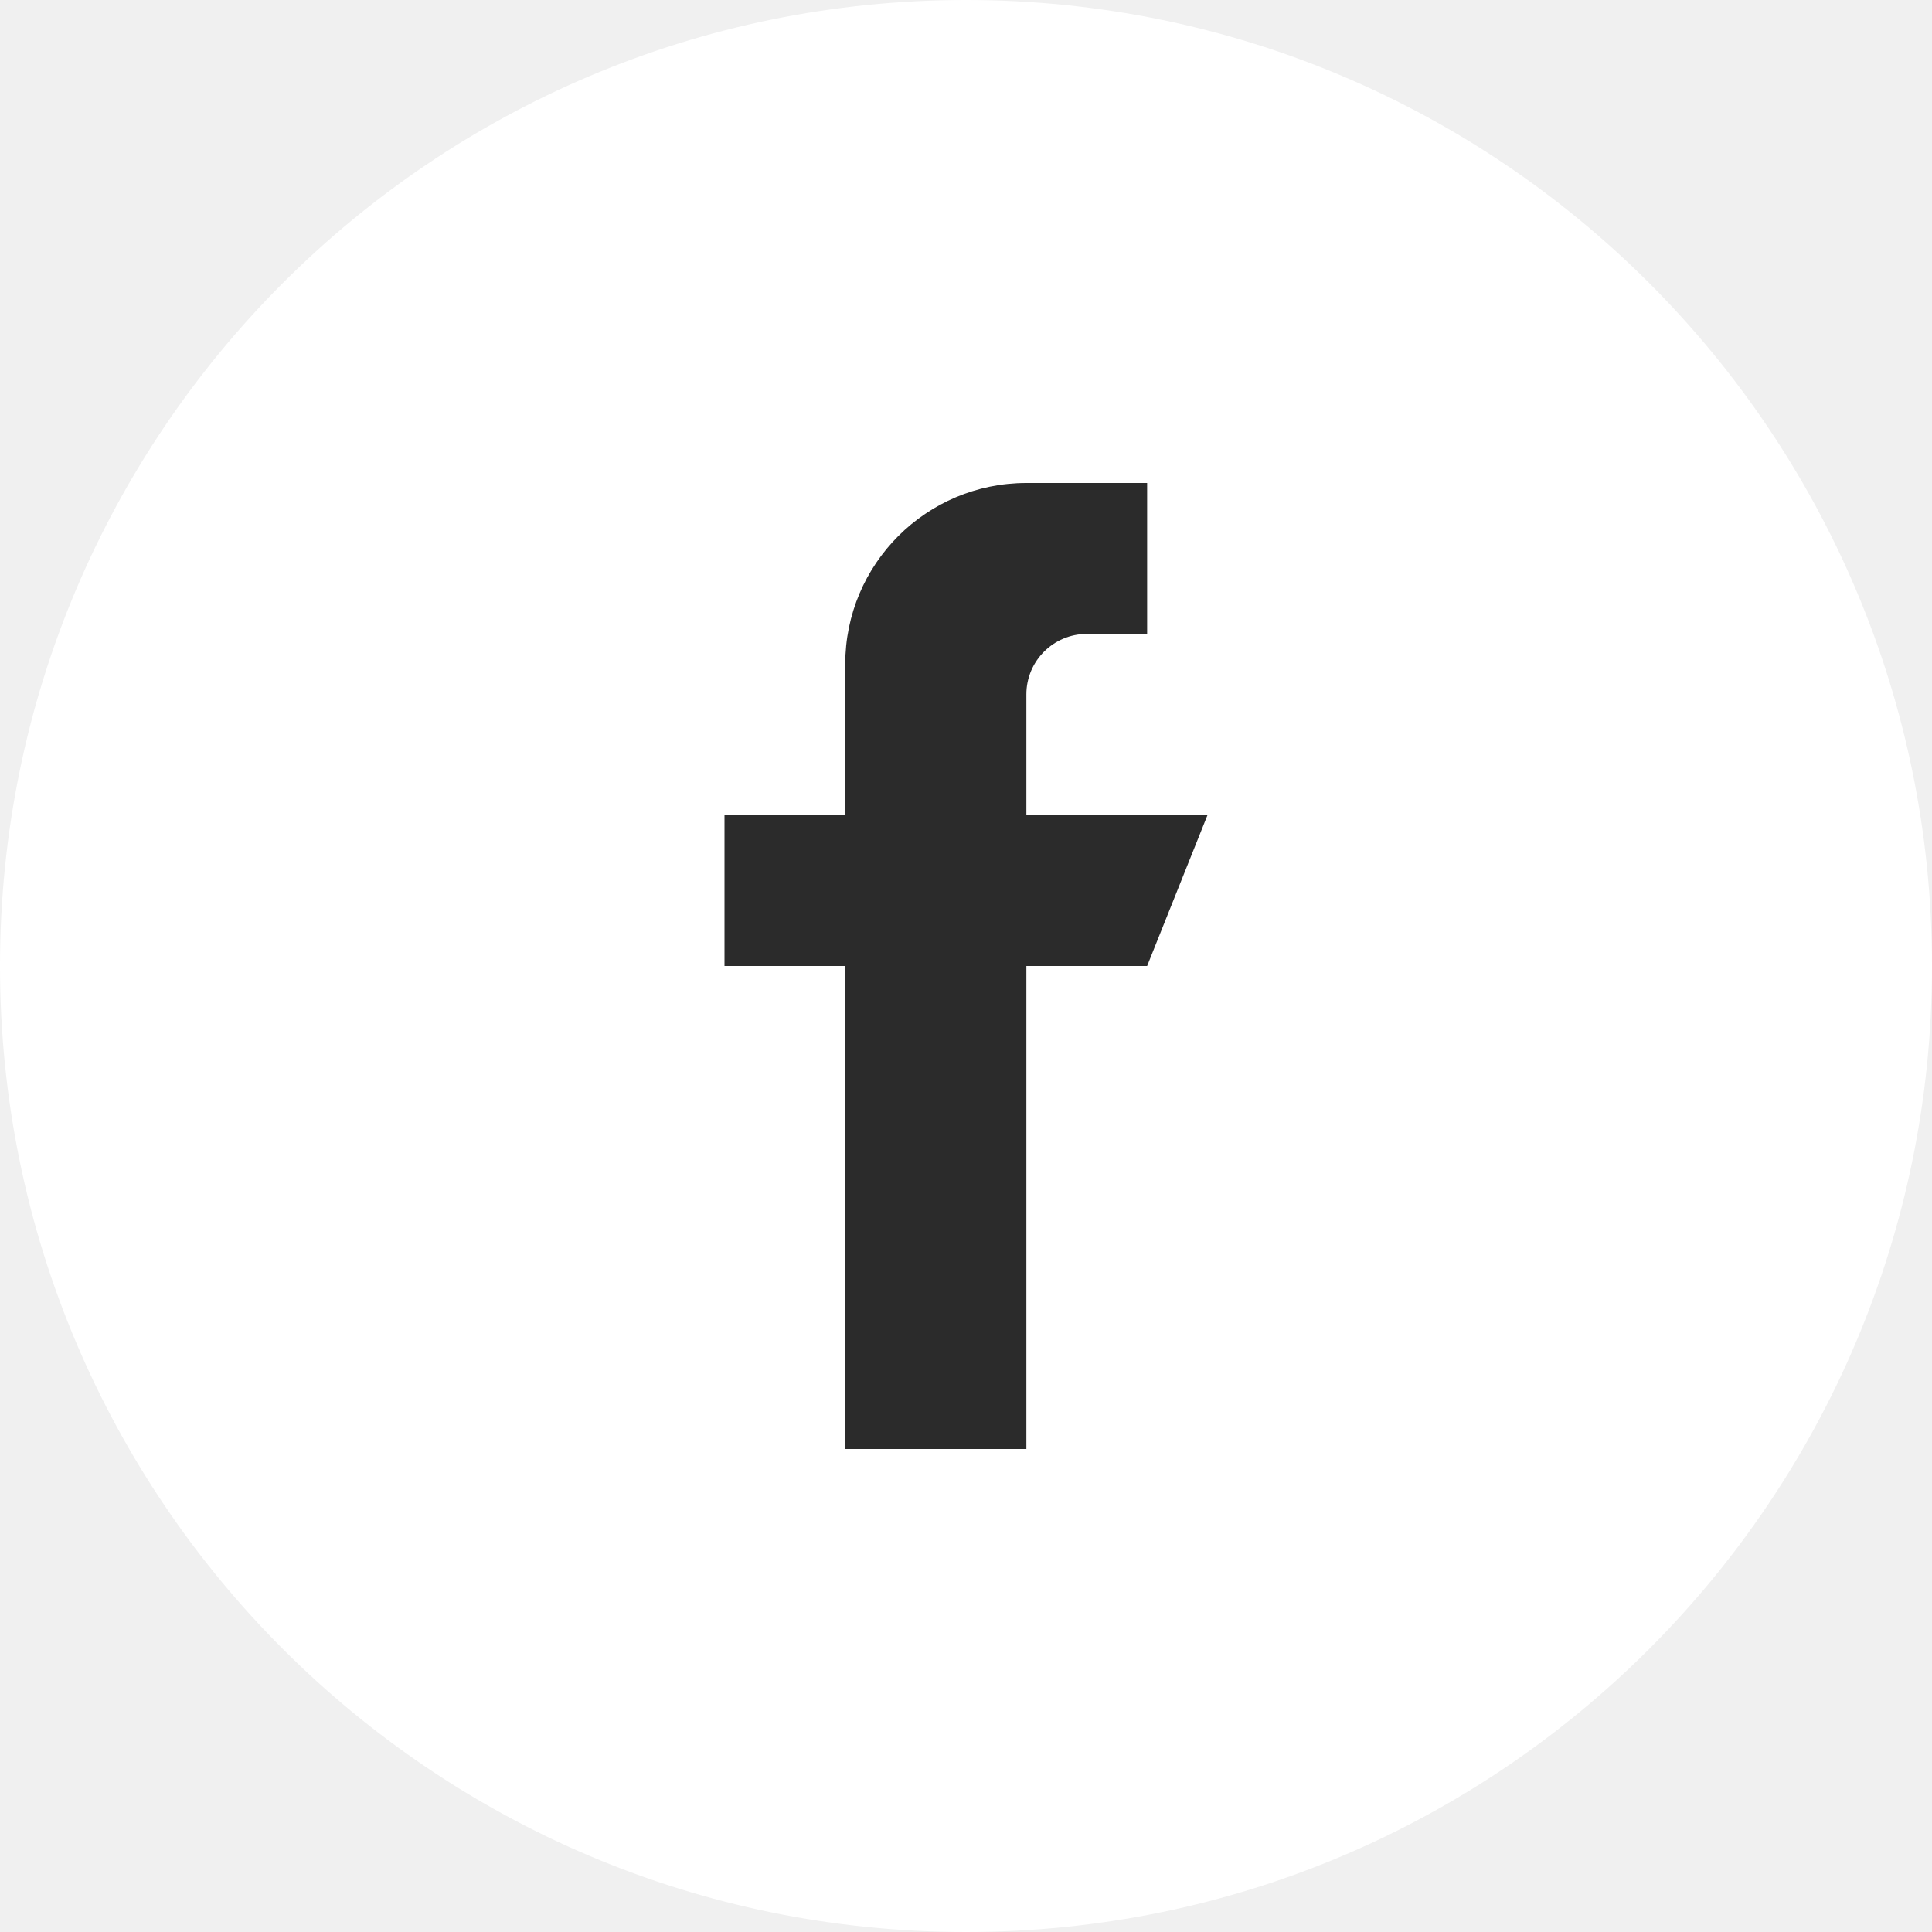
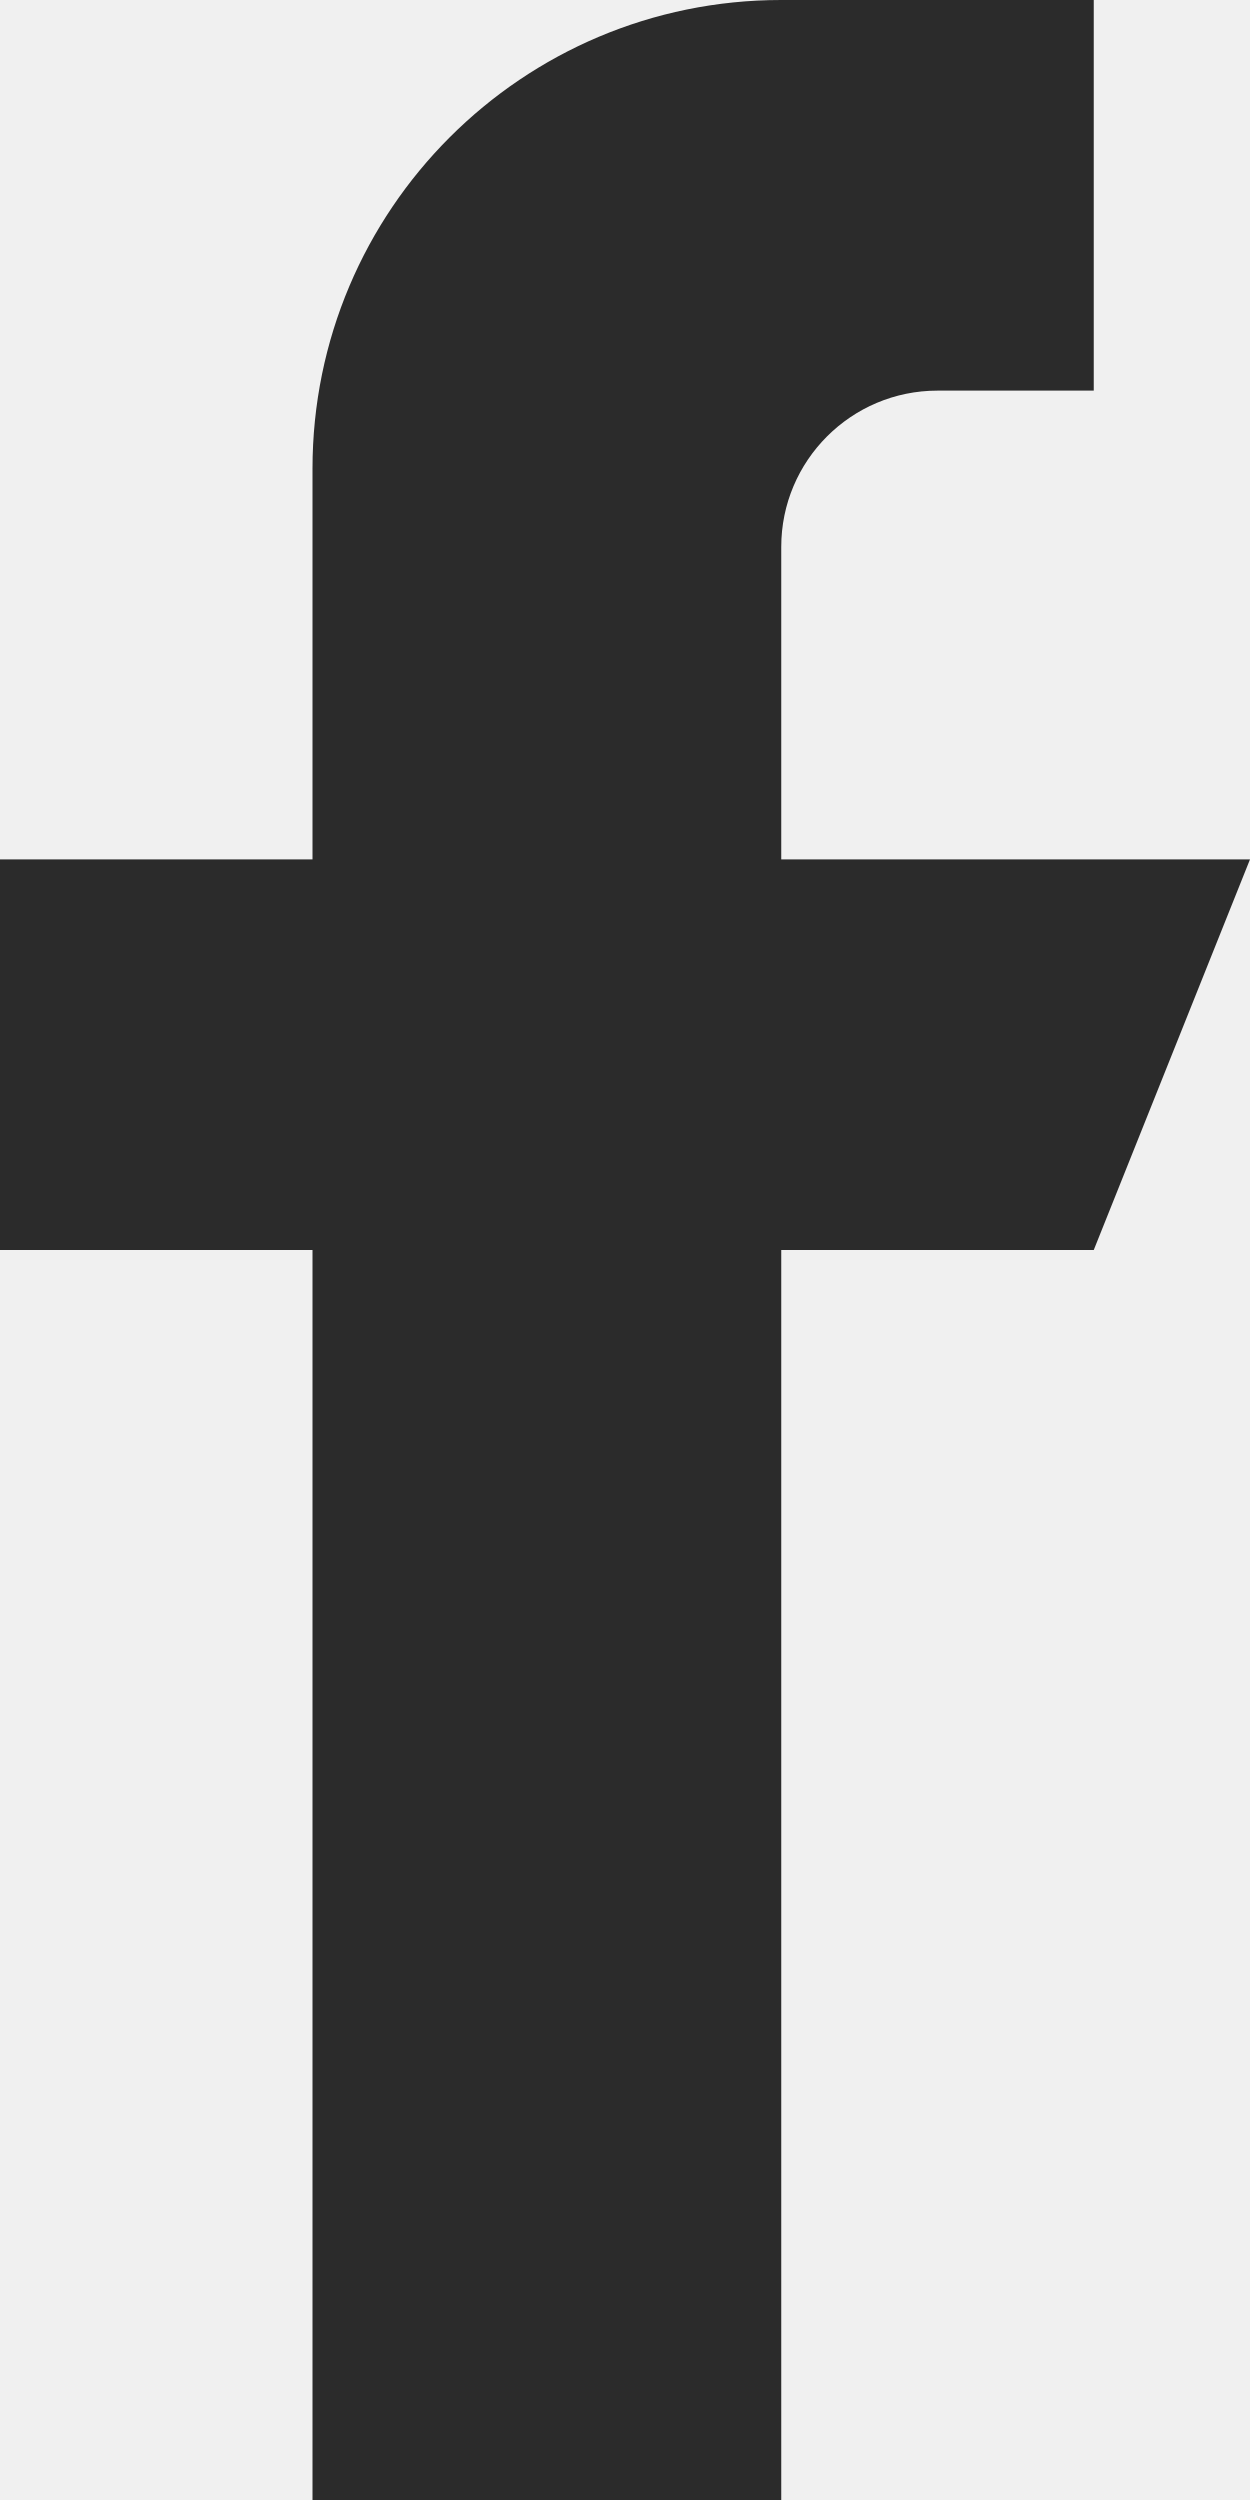
- <svg xmlns="http://www.w3.org/2000/svg" width="48" height="48" viewBox="0 0 48 48" fill="none">
-   <circle cx="24" cy="24" r="24" fill="white" />
-   <path d="M25.5 20.25V17.25C25.5 16.422 26.172 15.75 27 15.75H28.5V12H25.5C23.015 12 21 14.014 21 16.5V20.25H18V24H21V36H25.5V24H28.5L30 20.25H25.5Z" fill="#2B2B2B" />
+ <svg xmlns="http://www.w3.org/2000/svg" width="12" height="24" viewBox="0 0 12 24" fill="none">
+   <path d="M7.5 8.25V5.25C7.5 4.422 8.172 3.75 9 3.75H10.5V0H7.5C5.014 0 3 2.014 3 4.5V8.25H0V12H3V24H7.5V12H10.5L12 8.25H7.5Z" fill="#2B2B2B" />
</svg>
